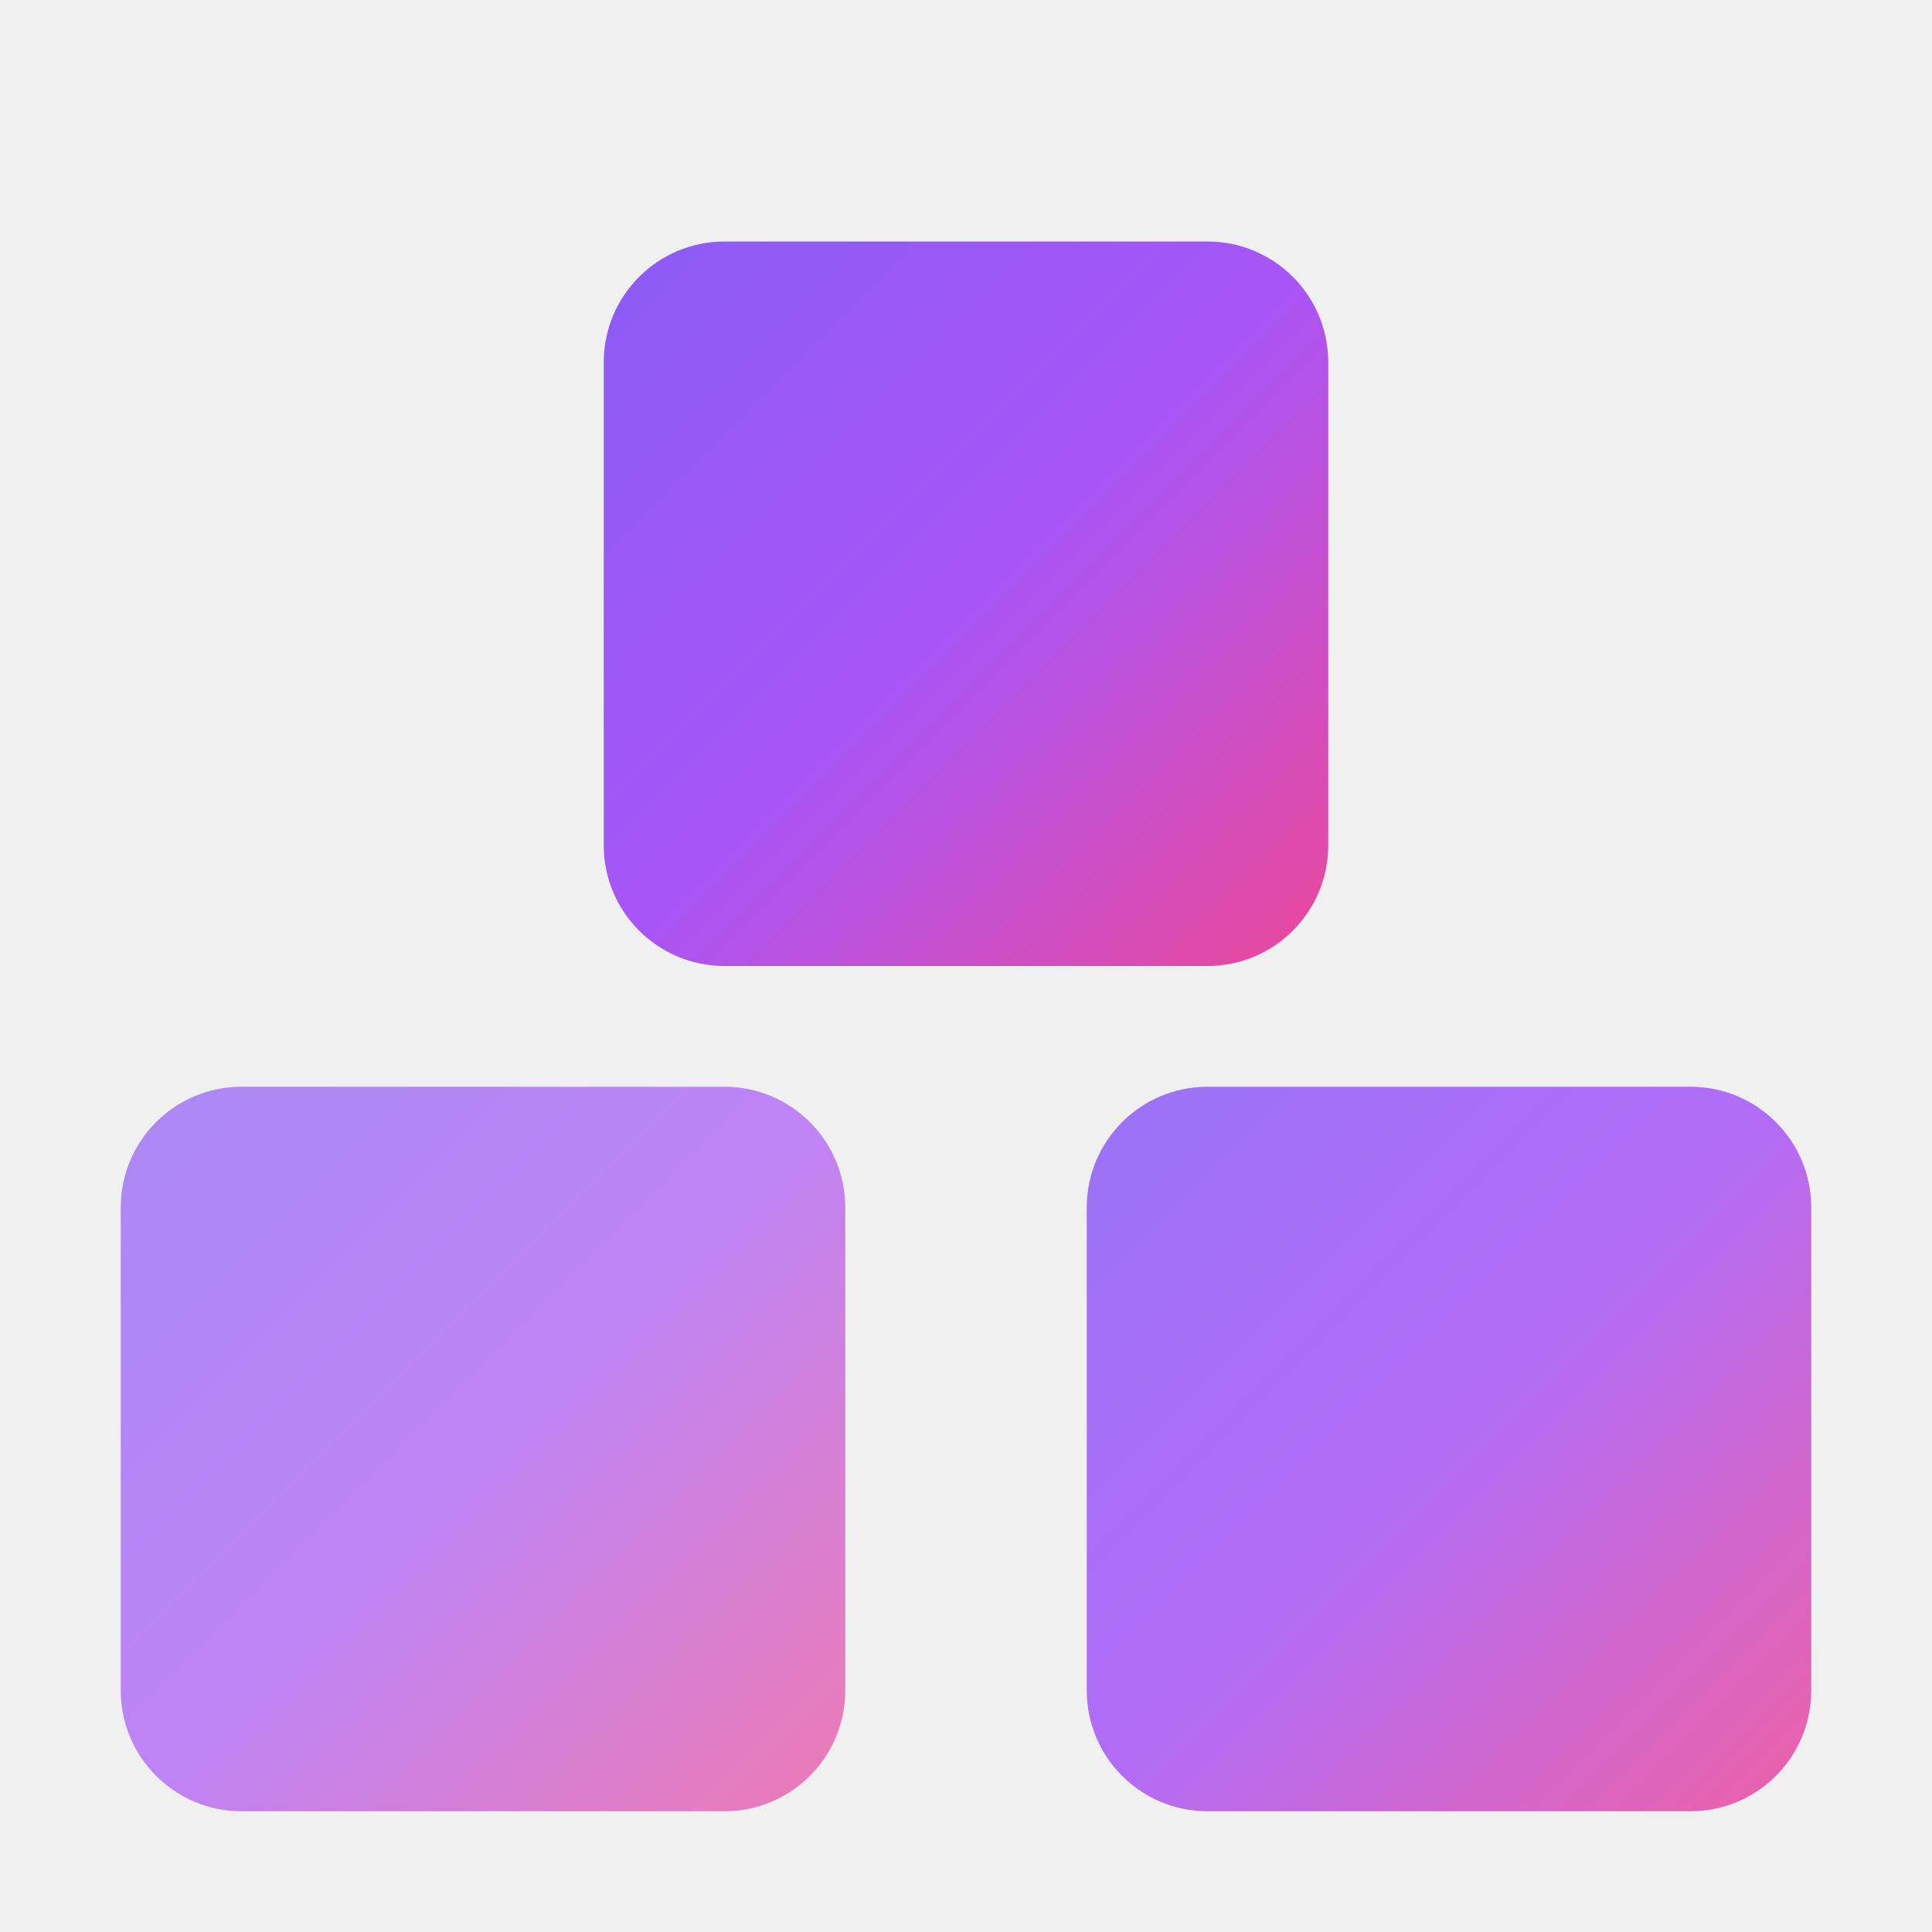
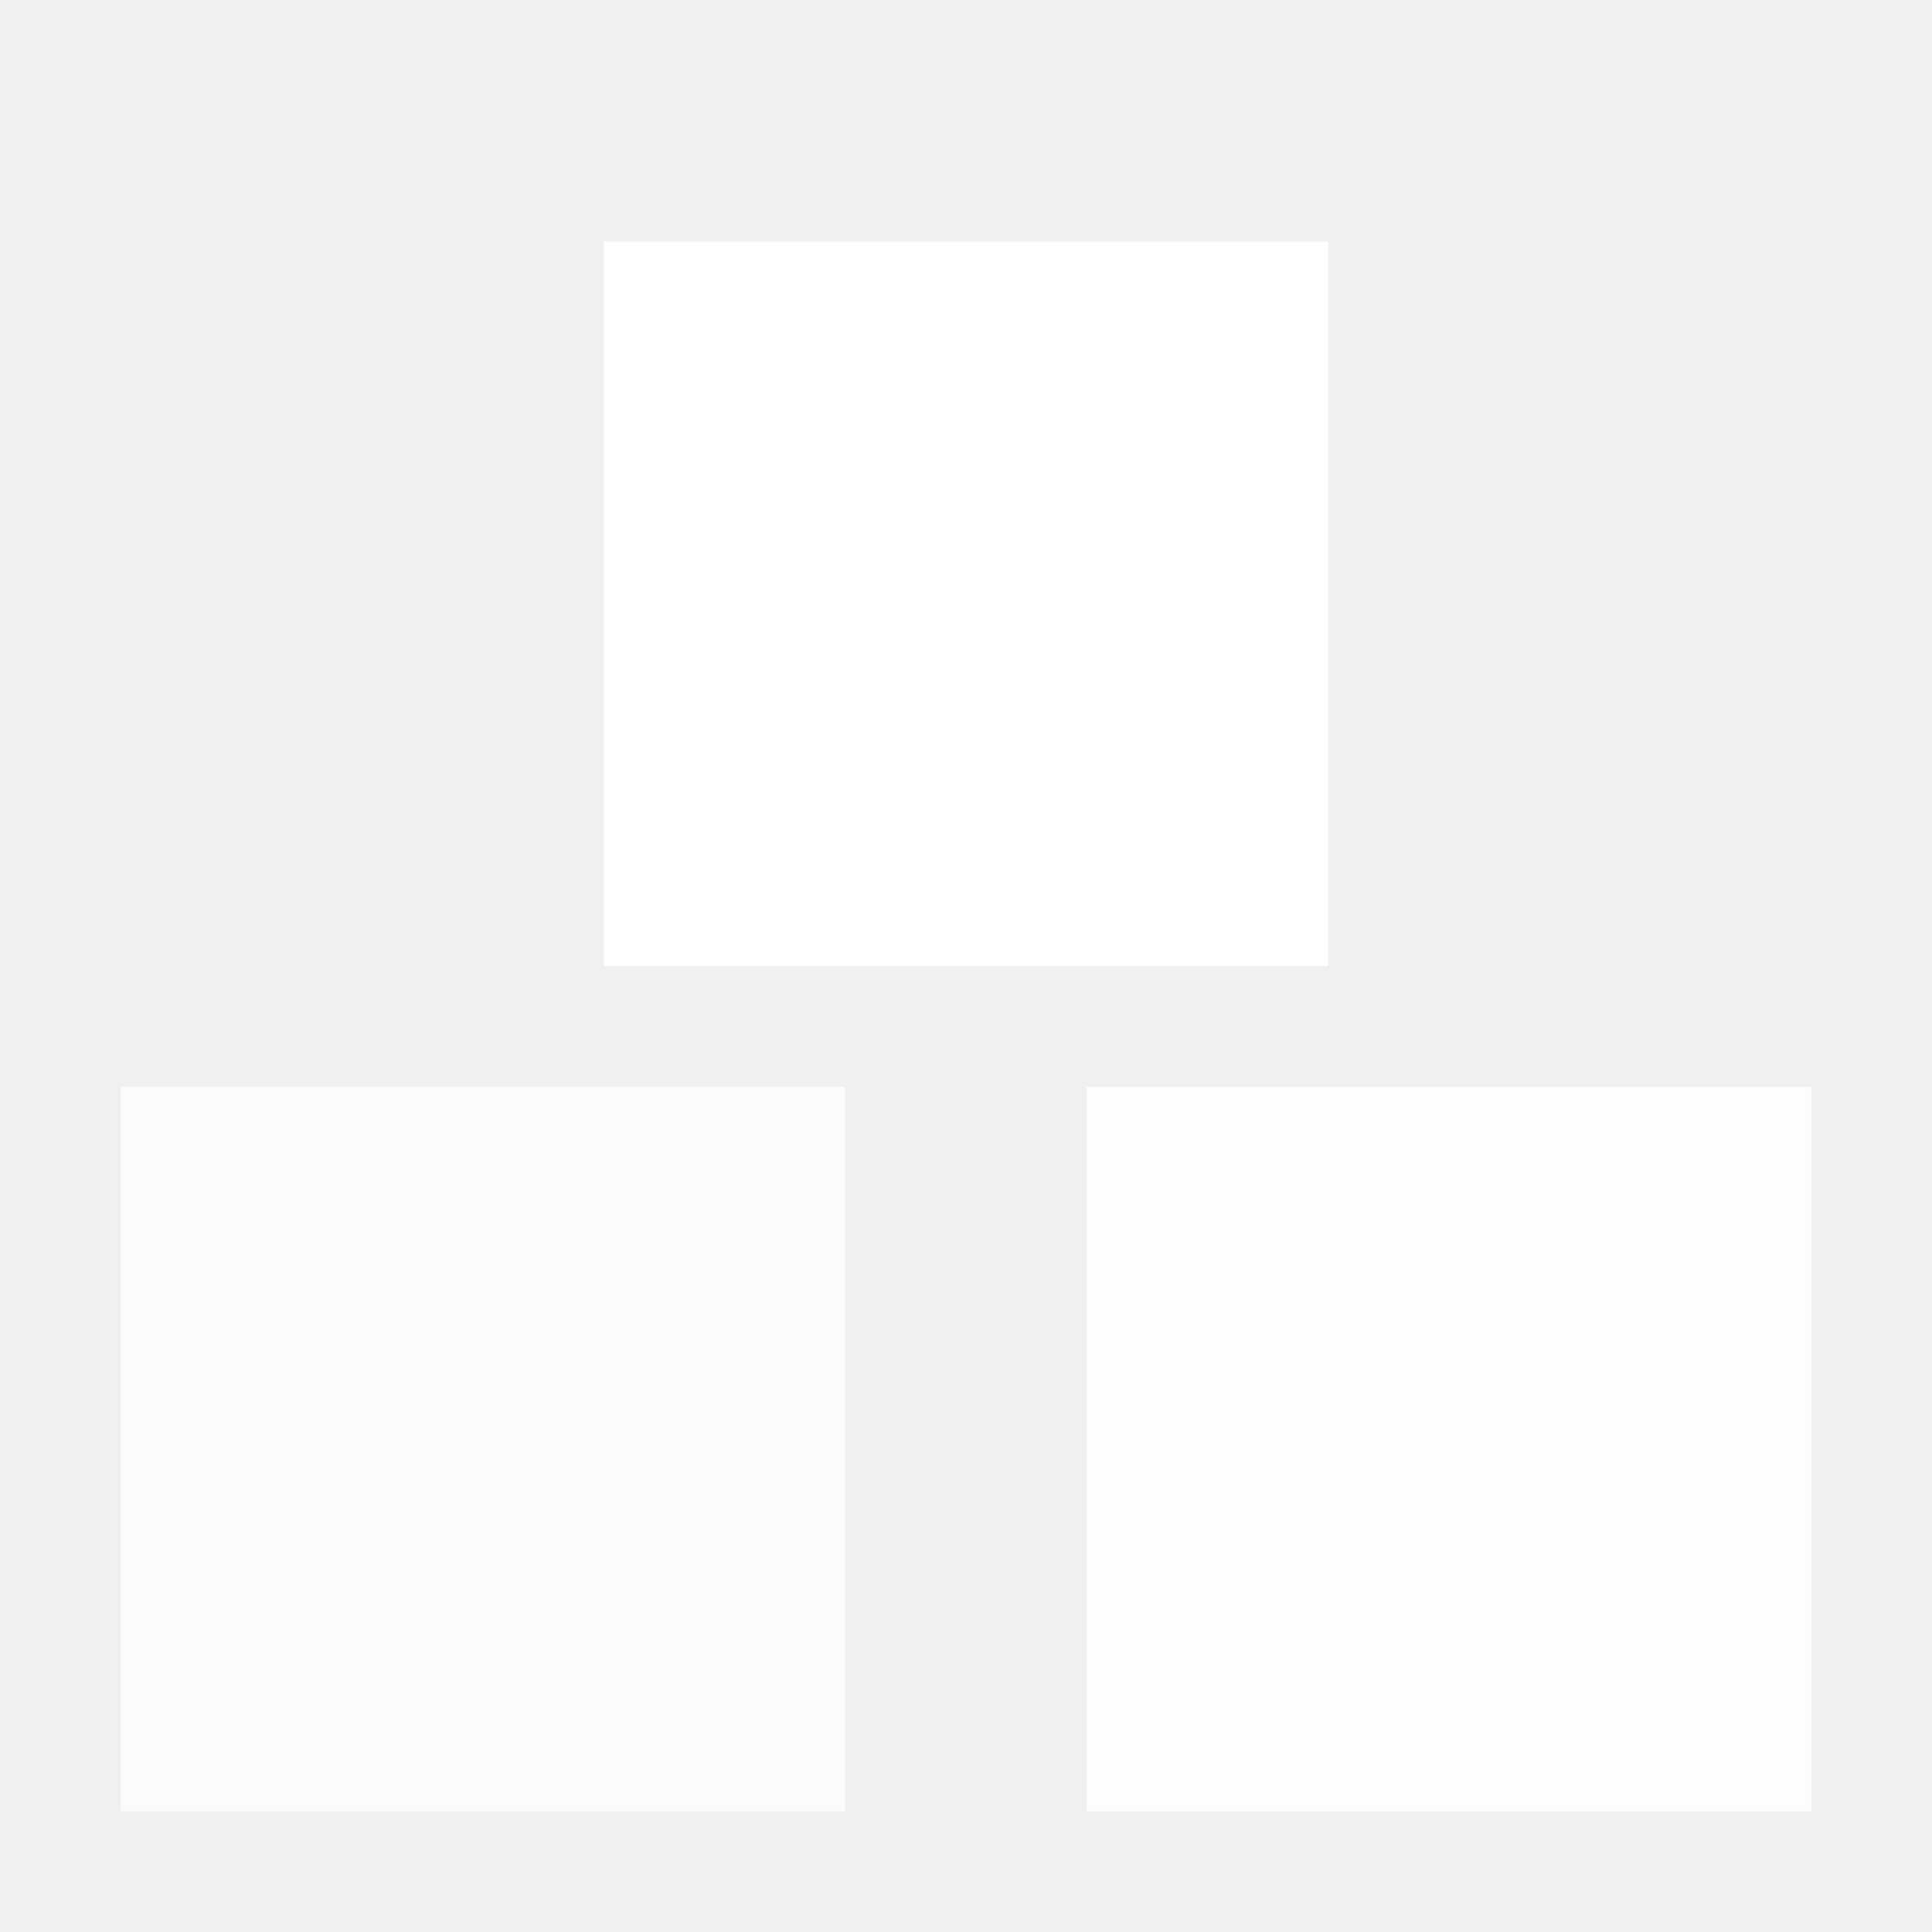
<svg xmlns="http://www.w3.org/2000/svg" viewBox="0 0 32 32" fill="none">
-   <defs>
-     <linearGradient id="logoGradient" x1="0%" y1="0%" x2="100%" y2="100%">
-       <stop offset="0%" stop-color="#8B5CF6" />
-       <stop offset="50%" stop-color="#A855F7" />
-       <stop offset="100%" stop-color="#EC4899" />
-     </linearGradient>
-   </defs>
-   <rect x="2" y="18" width="12" height="12" rx="2" fill="url(#logoGradient)" opacity="0.7" />
-   <rect x="18" y="18" width="12" height="12" rx="2" fill="url(#logoGradient)" opacity="0.85" />
-   <rect x="10" y="4" width="12" height="12" rx="2" fill="url(#logoGradient)" />
+   <rect x="2" y="18" width="12" height="12" fill="#ffffff" opacity="0.7" />
+   <rect x="18" y="18" width="12" height="12" fill="#ffffff" opacity="0.85" />
+   <rect x="10" y="4" width="12" height="12" fill="#ffffff" />
</svg>
